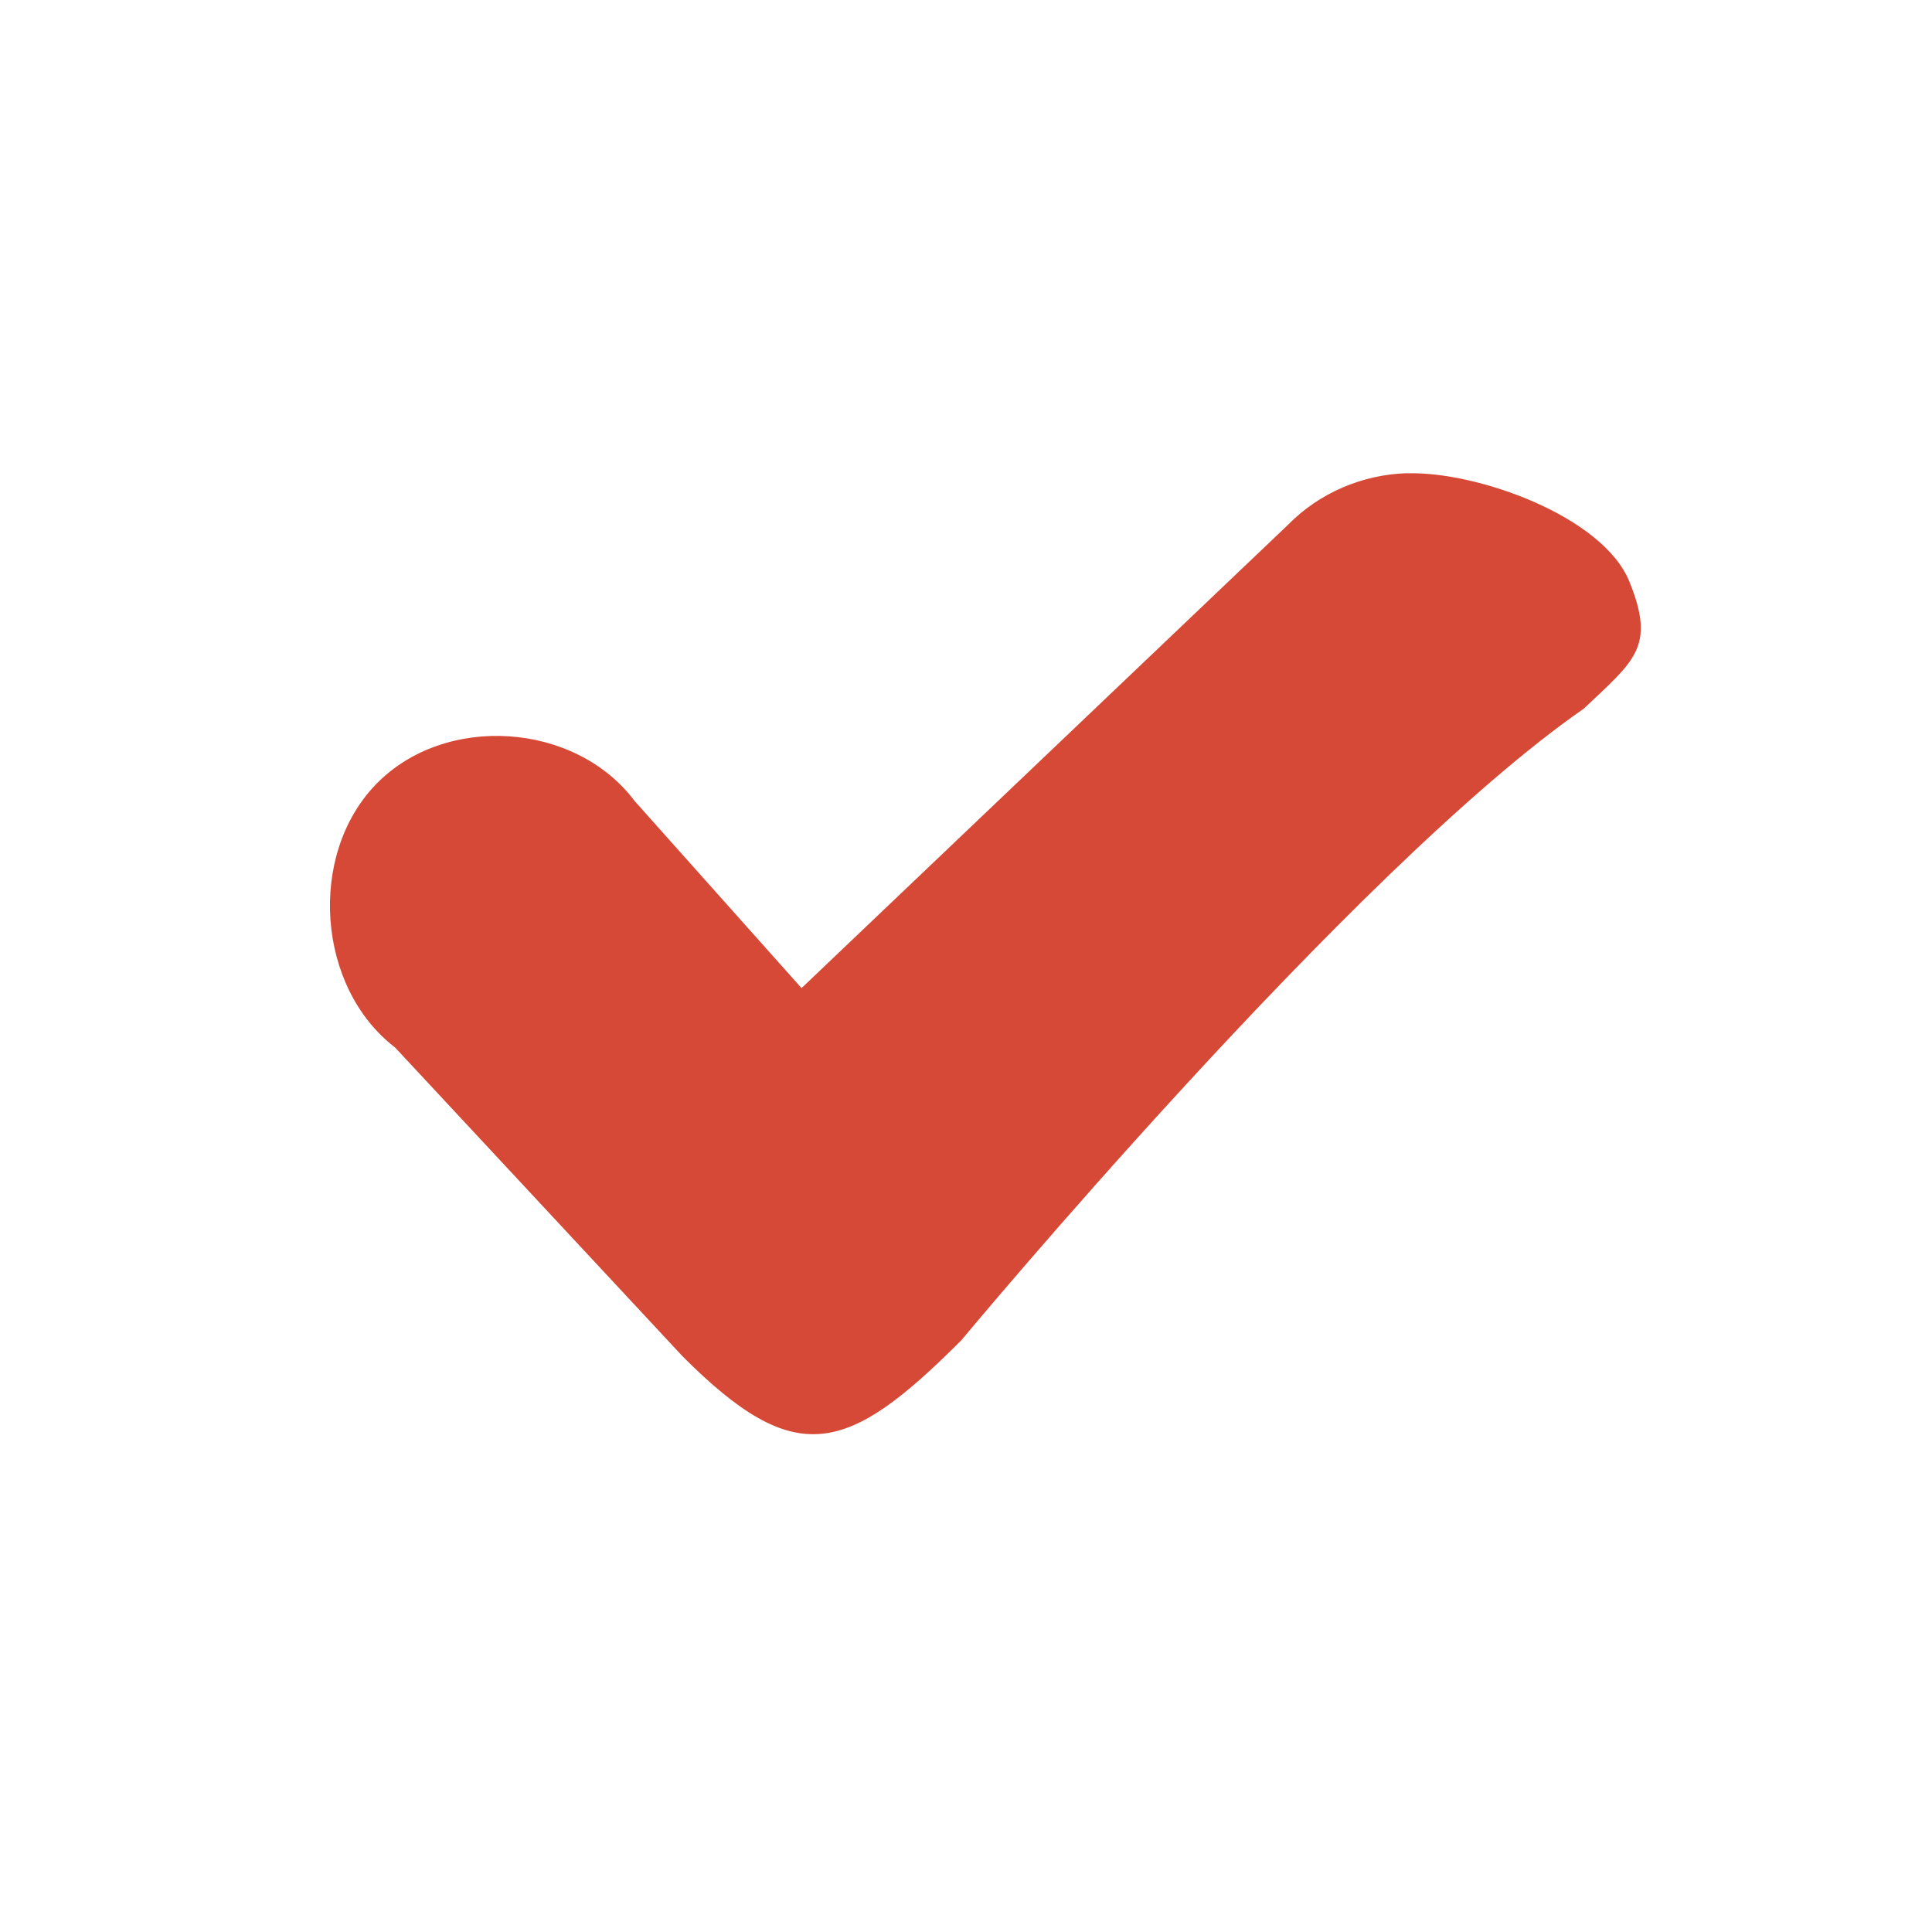
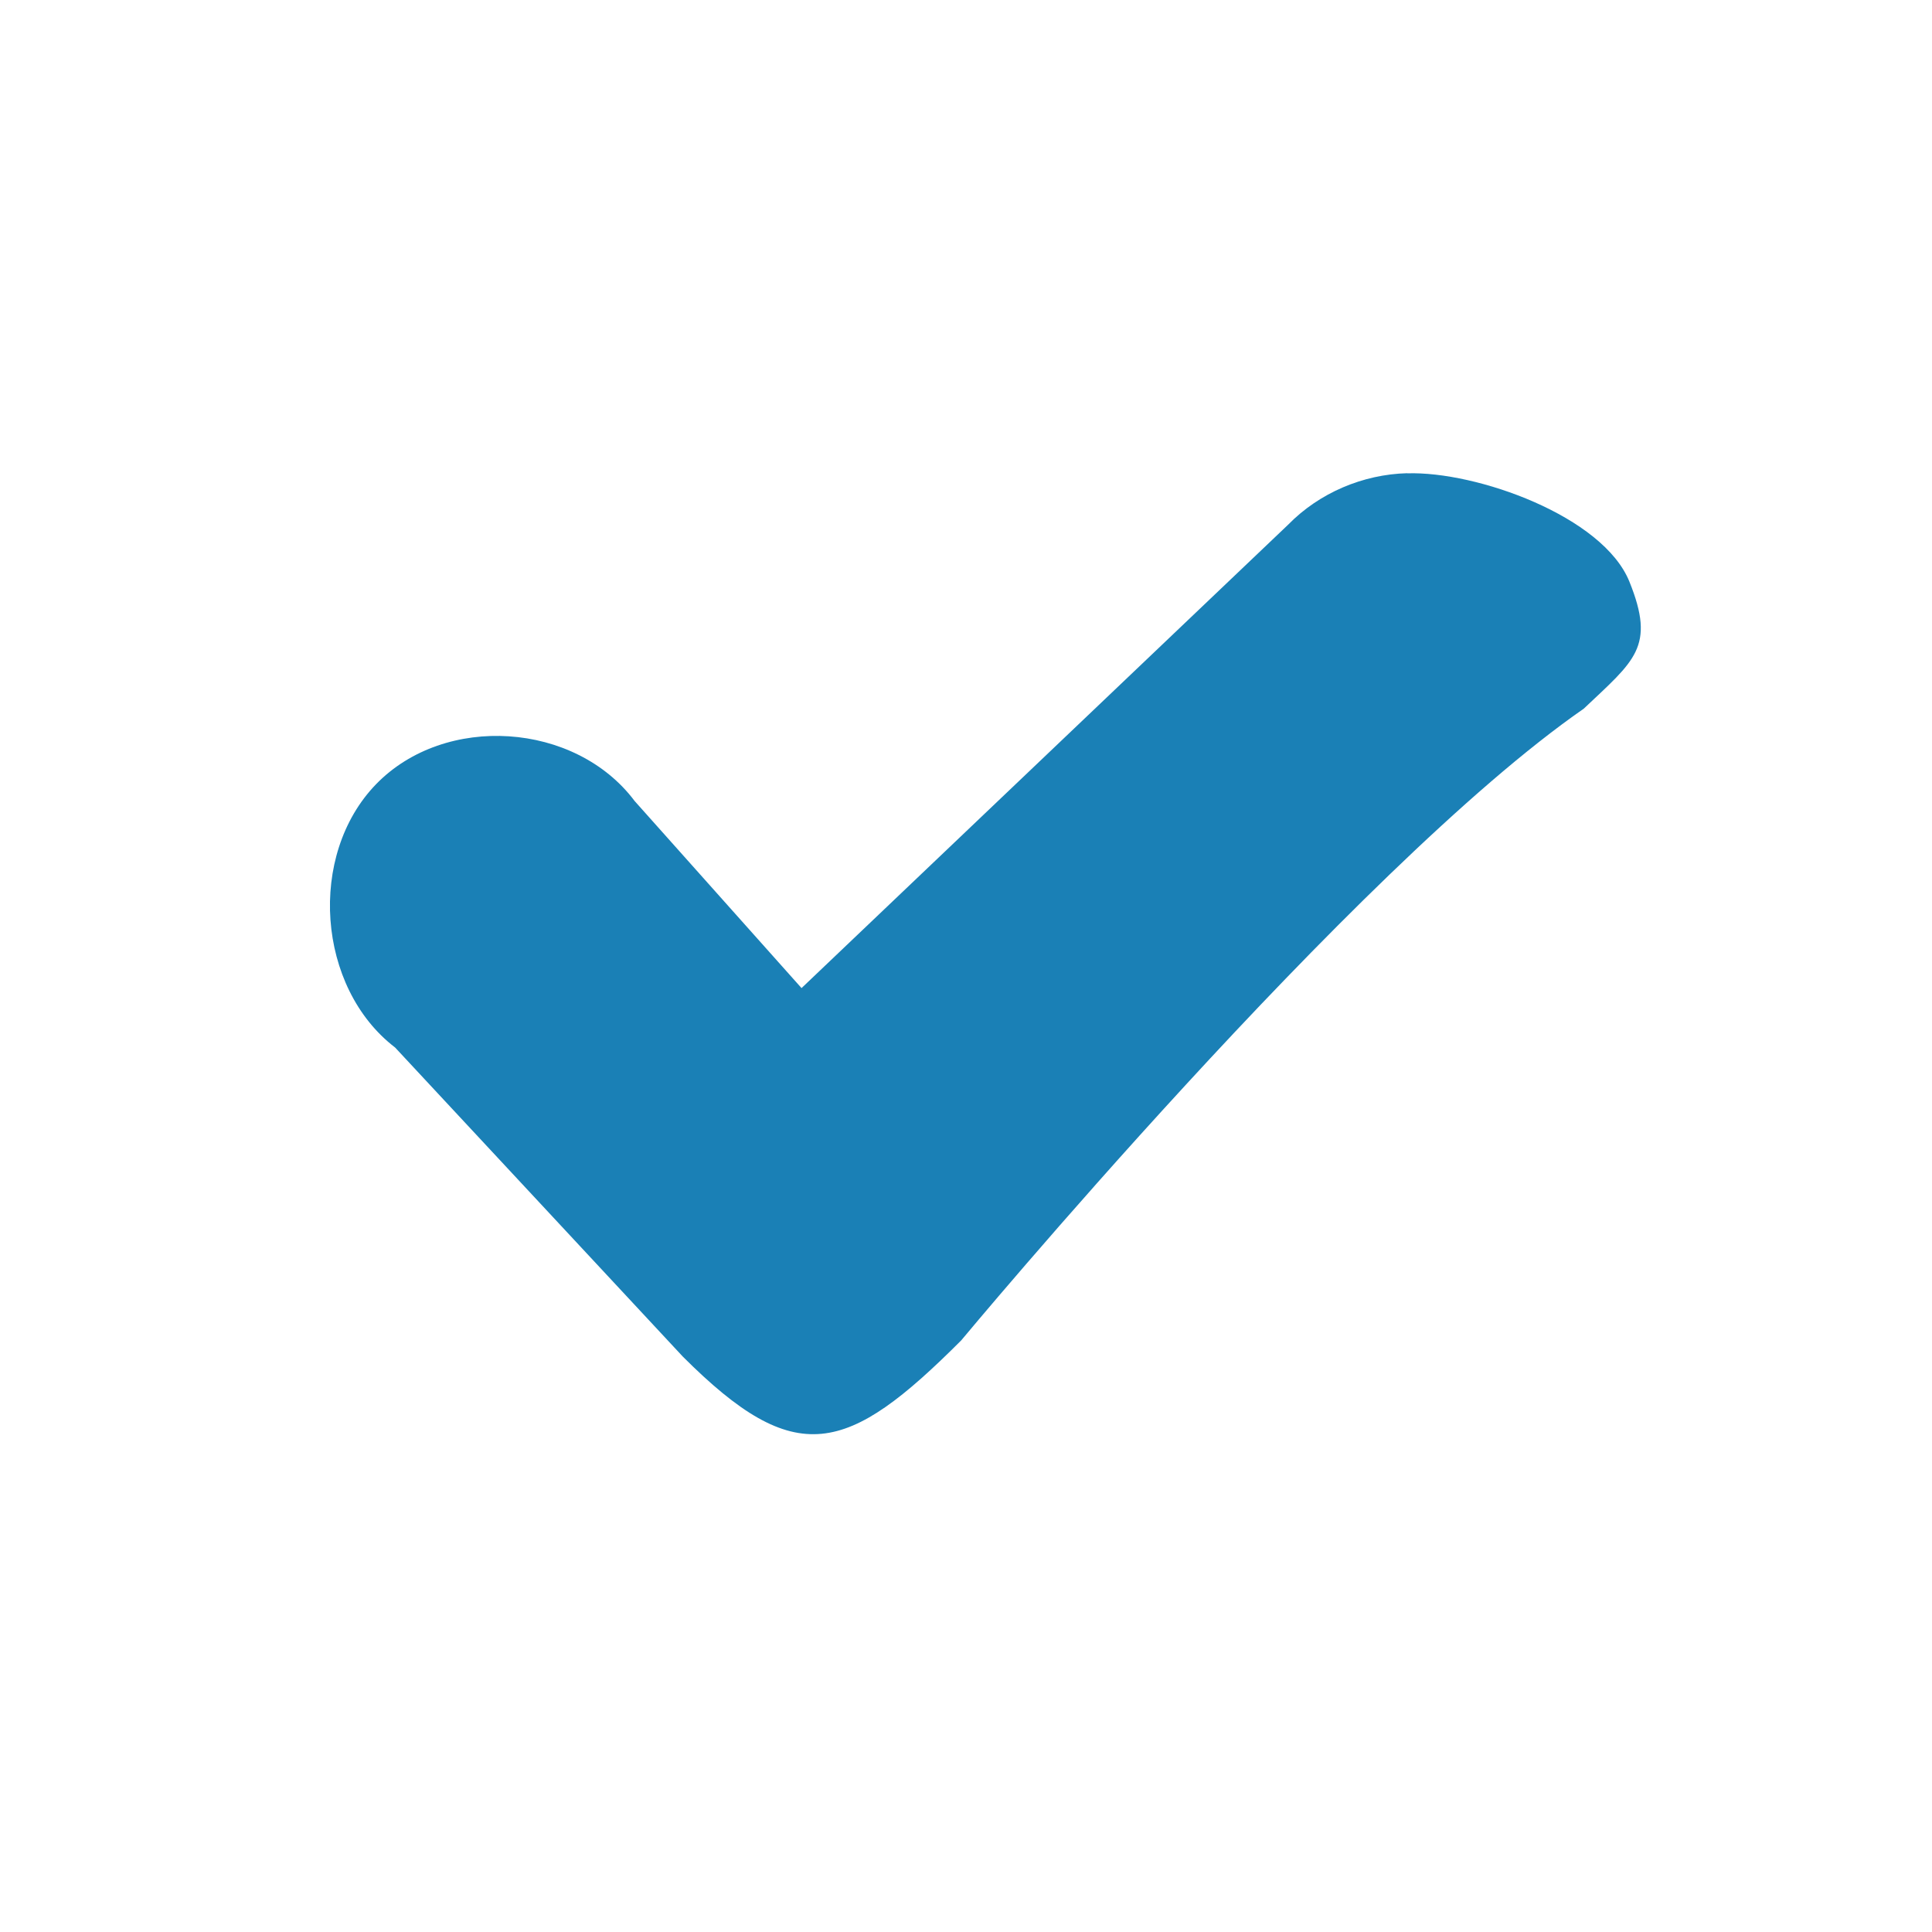
<svg xmlns="http://www.w3.org/2000/svg" viewBox="0 0 16 16">
  <g transform="translate(0 -1036.362)">
-     <path style="fill:#d64937;line-height:normal;color:#000" d="m 11.653,1040.281 c -0.366,0.01 -0.727,0.162 -0.986,0.427 l -4.029,3.837 -1.382,-1.549 c -0.492,-0.656 -1.571,-0.727 -2.141,-0.14 -0.57,0.587 -0.491,1.685 0.157,2.181 l 2.383,2.56 c 0.937,0.937 1.359,0.812 2.305,-0.134 0,0 3.25,-3.91 5.156,-5.232 0.421,-0.399 0.597,-0.51 0.378,-1.052 -0.219,-0.542 -1.266,-0.916 -1.841,-0.897 z" />
+     <path style="fill:#1a80b6;line-height:normal;color:#000" d="m 11.653,1040.281 c -0.366,0.01 -0.727,0.162 -0.986,0.427 l -4.029,3.837 -1.382,-1.549 c -0.492,-0.656 -1.571,-0.727 -2.141,-0.14 -0.57,0.587 -0.491,1.685 0.157,2.181 l 2.383,2.56 c 0.937,0.937 1.359,0.812 2.305,-0.134 0,0 3.25,-3.91 5.156,-5.232 0.421,-0.399 0.597,-0.51 0.378,-1.052 -0.219,-0.542 -1.266,-0.916 -1.841,-0.897 z" />
  </g>
</svg>
